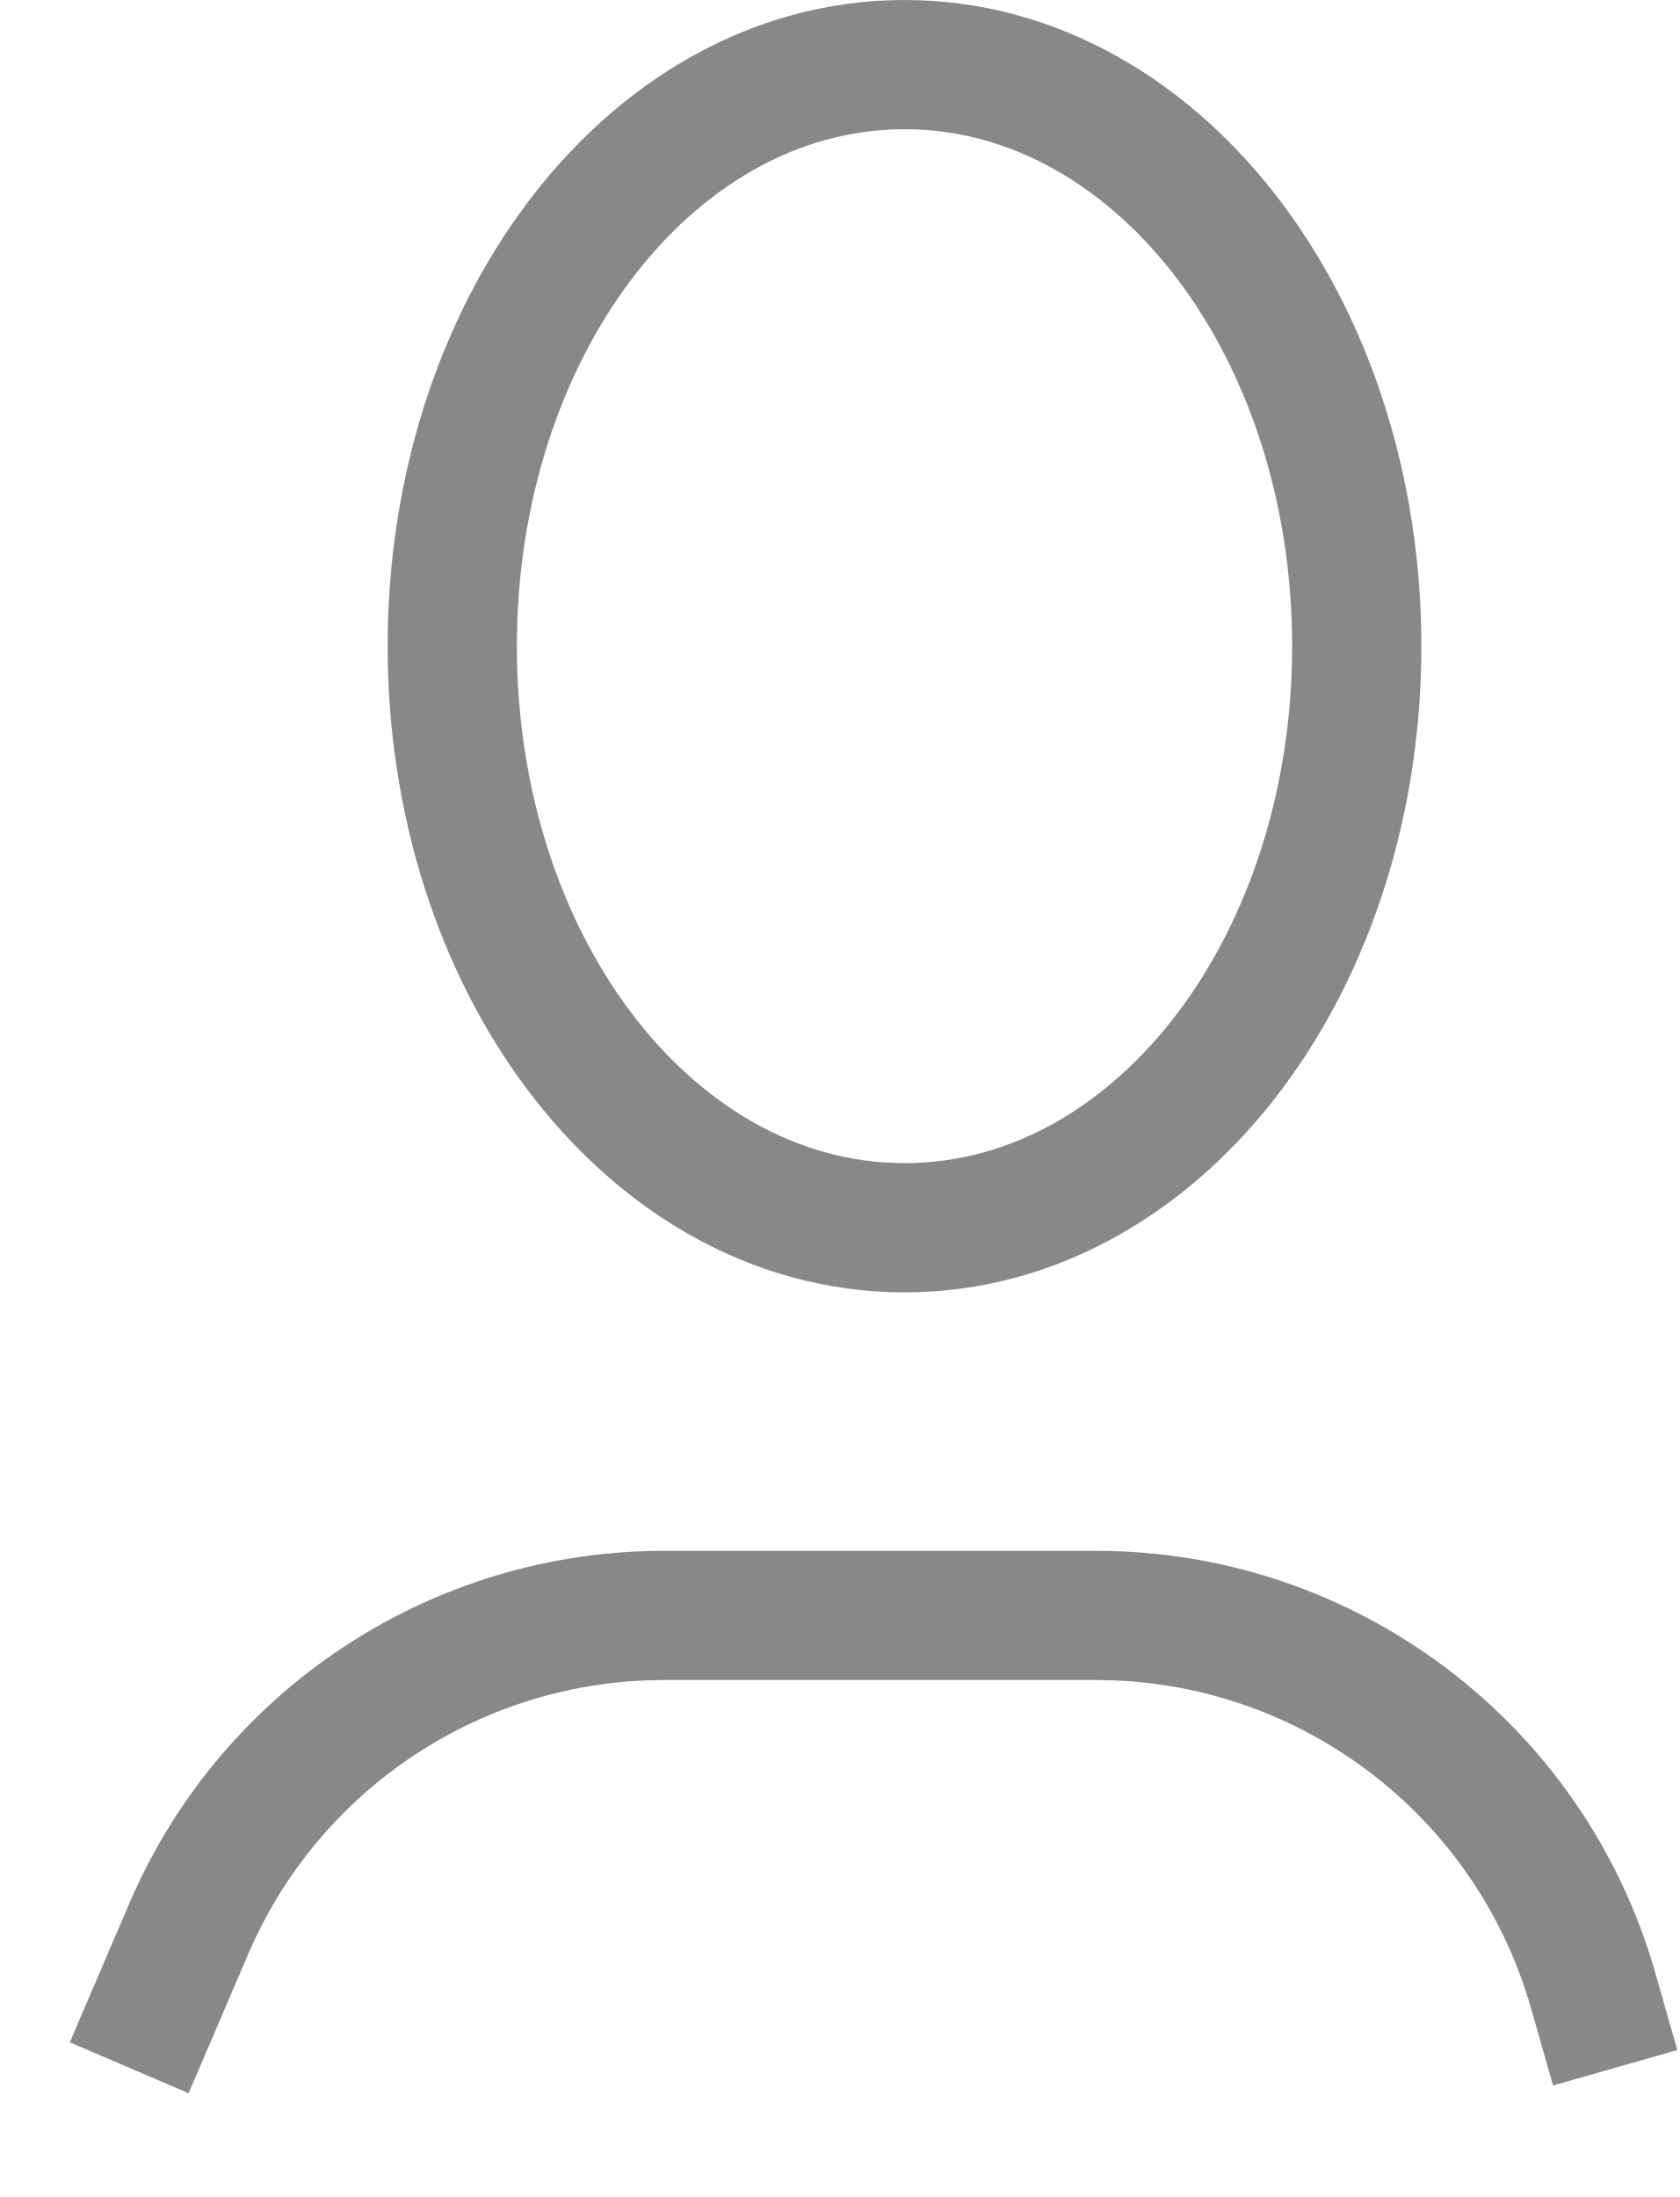
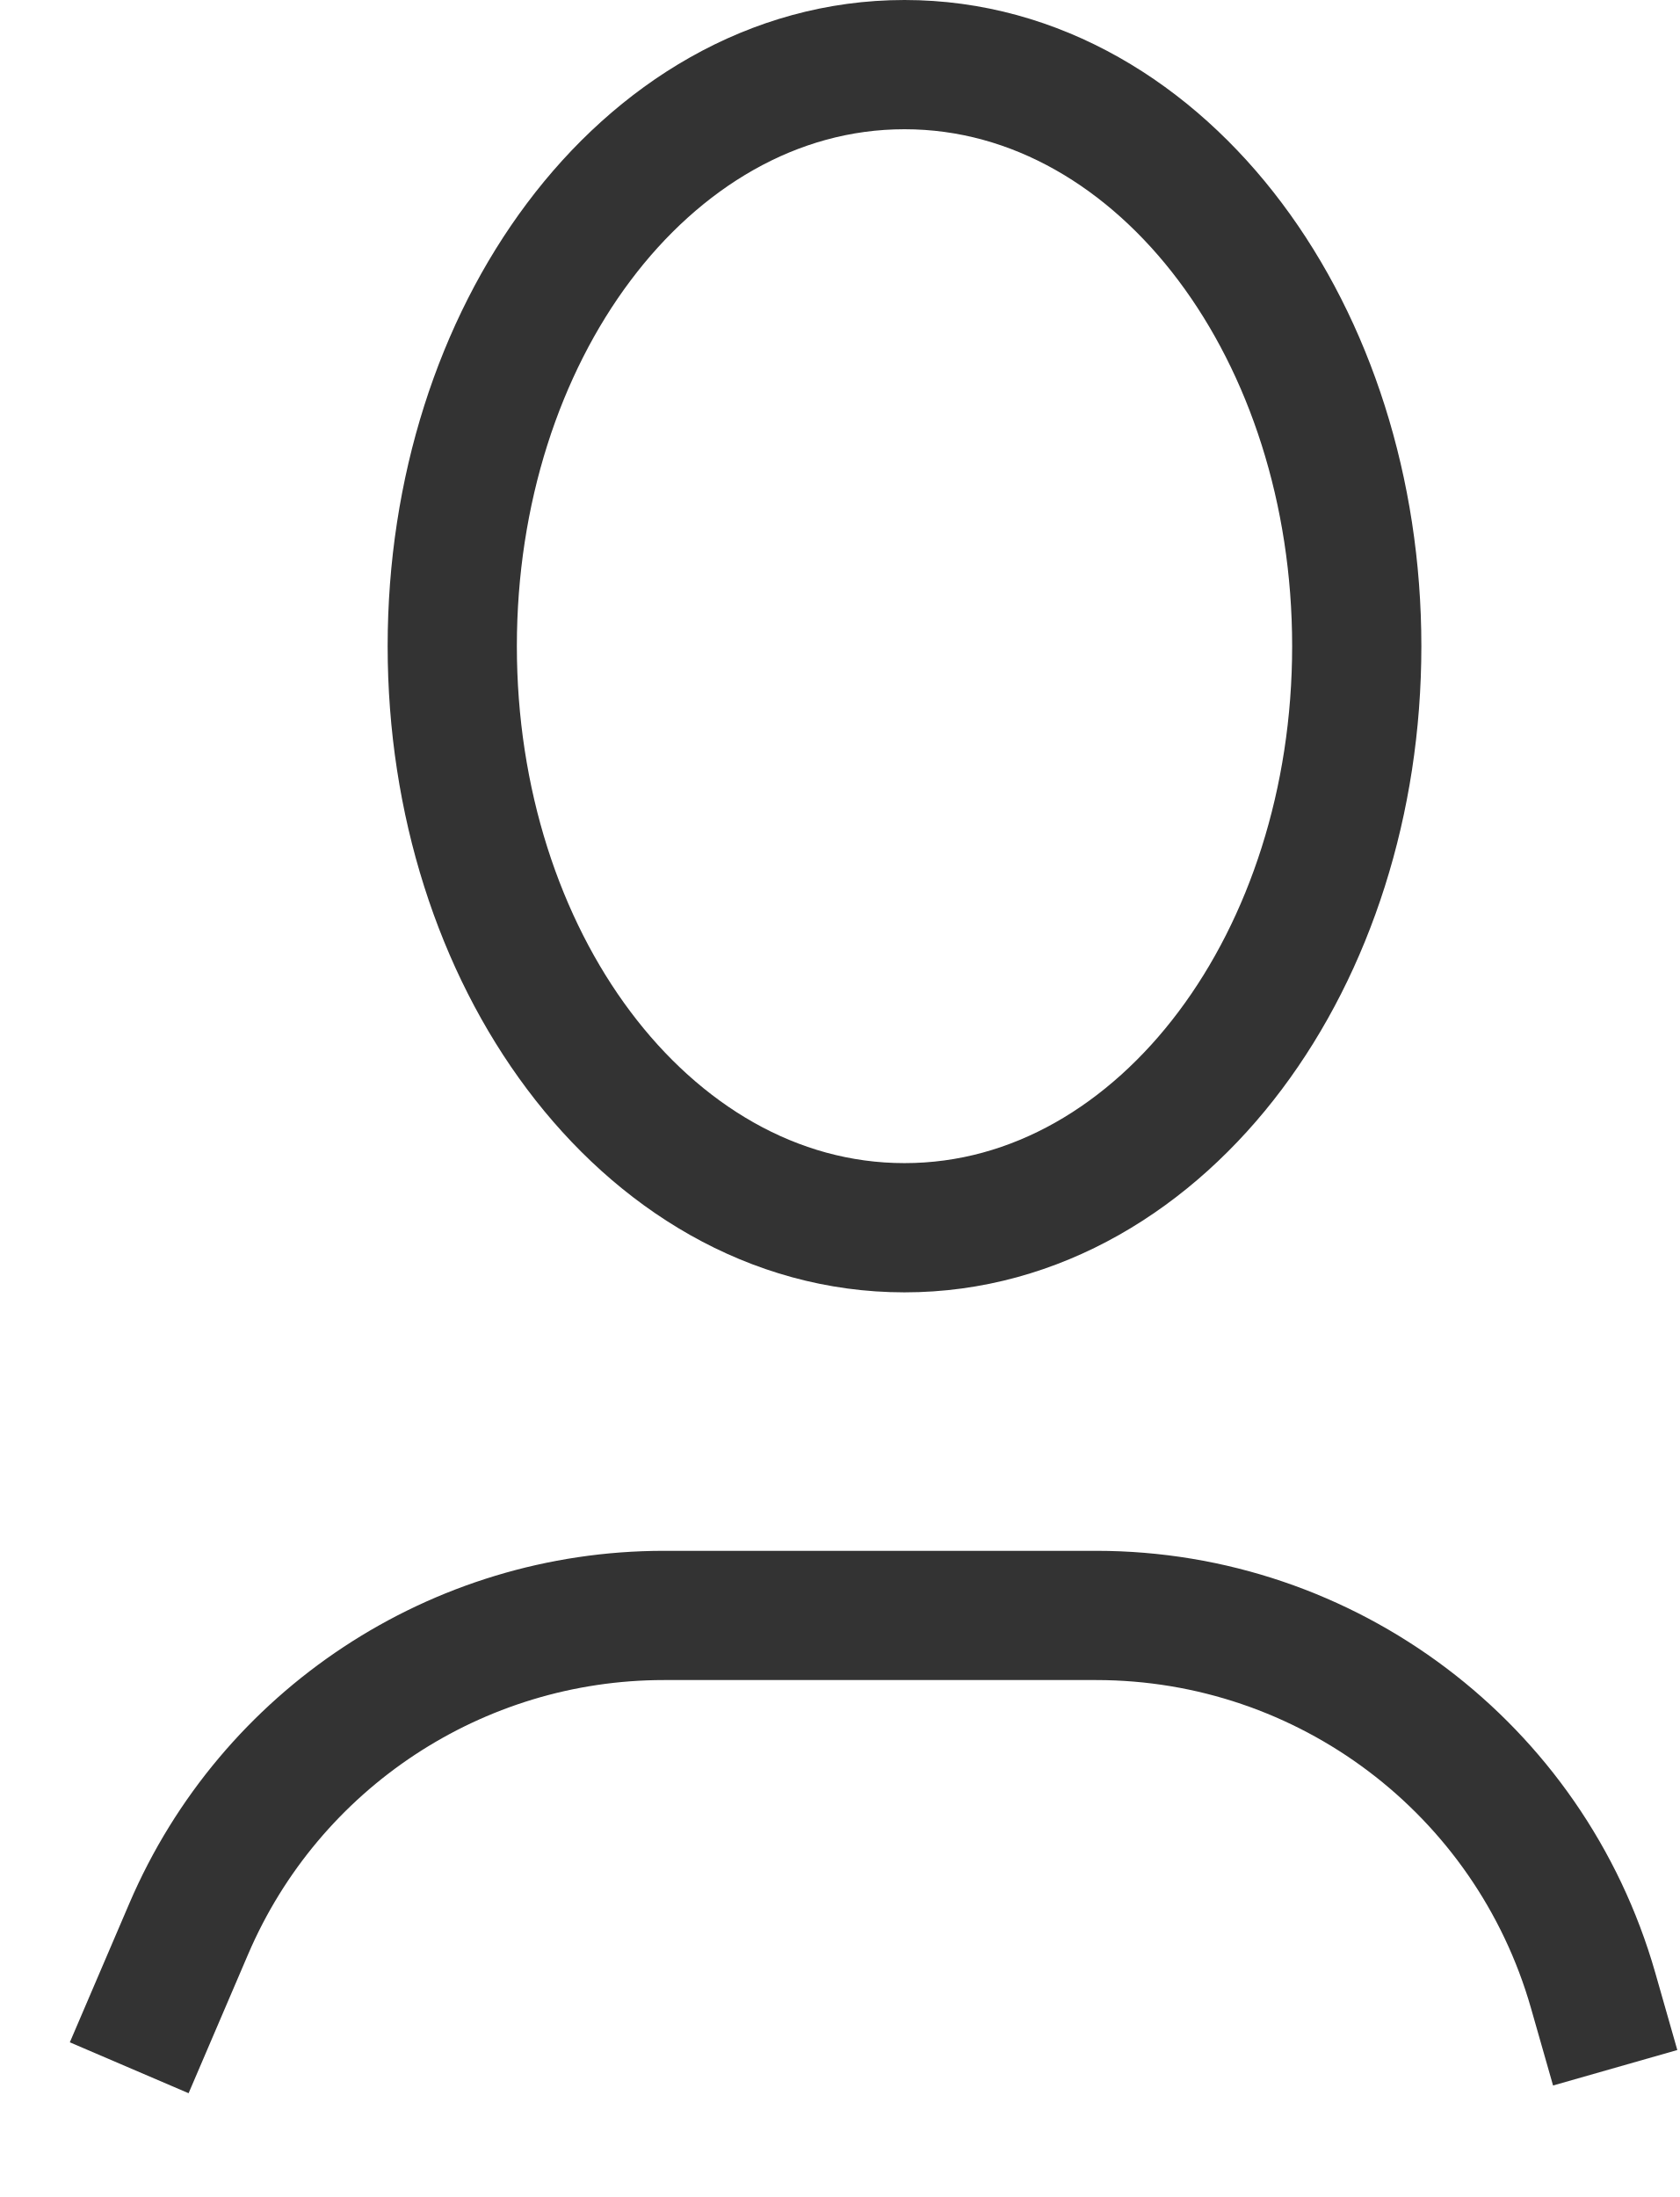
<svg xmlns="http://www.w3.org/2000/svg" width="13" height="17" viewBox="0 0 13 17" fill="none">
-   <path d="M7 9.5C8.021 9.5 8.907 8.947 9.521 8.128C10.135 7.31 10.5 6.202 10.5 5C10.5 3.798 10.135 2.69 9.521 1.872C8.907 1.053 8.021 0.5 7 0.5C5.979 0.5 5.093 1.053 4.479 1.872C3.865 2.69 3.5 3.798 3.5 5C3.5 6.202 3.865 7.31 4.479 8.128C5.093 8.947 5.979 9.5 7 9.5Z" stroke="#888888" />
-   <path d="M1 16L1.461 14.924C2.091 13.454 3.537 12.5 5.138 12.5H8.483C10.269 12.5 11.838 13.684 12.329 15.401L12.5 16" stroke="#888888" />
+   <path d="M7 9.5C8.021 9.5 8.907 8.947 9.521 8.128C10.135 7.31 10.5 6.202 10.5 5C10.5 3.798 10.135 2.69 9.521 1.872C8.907 1.053 8.021 0.5 7 0.5C5.979 0.5 5.093 1.053 4.479 1.872C3.865 2.69 3.5 3.798 3.5 5C3.5 6.202 3.865 7.31 4.479 8.128C5.093 8.947 5.979 9.5 7 9.5Z" stroke="#333333" />
+   <path d="M1 16L1.461 14.924C2.091 13.454 3.537 12.5 5.138 12.5H8.483C10.269 12.5 11.838 13.684 12.329 15.401L12.5 16" stroke="#333333" />
</svg>
